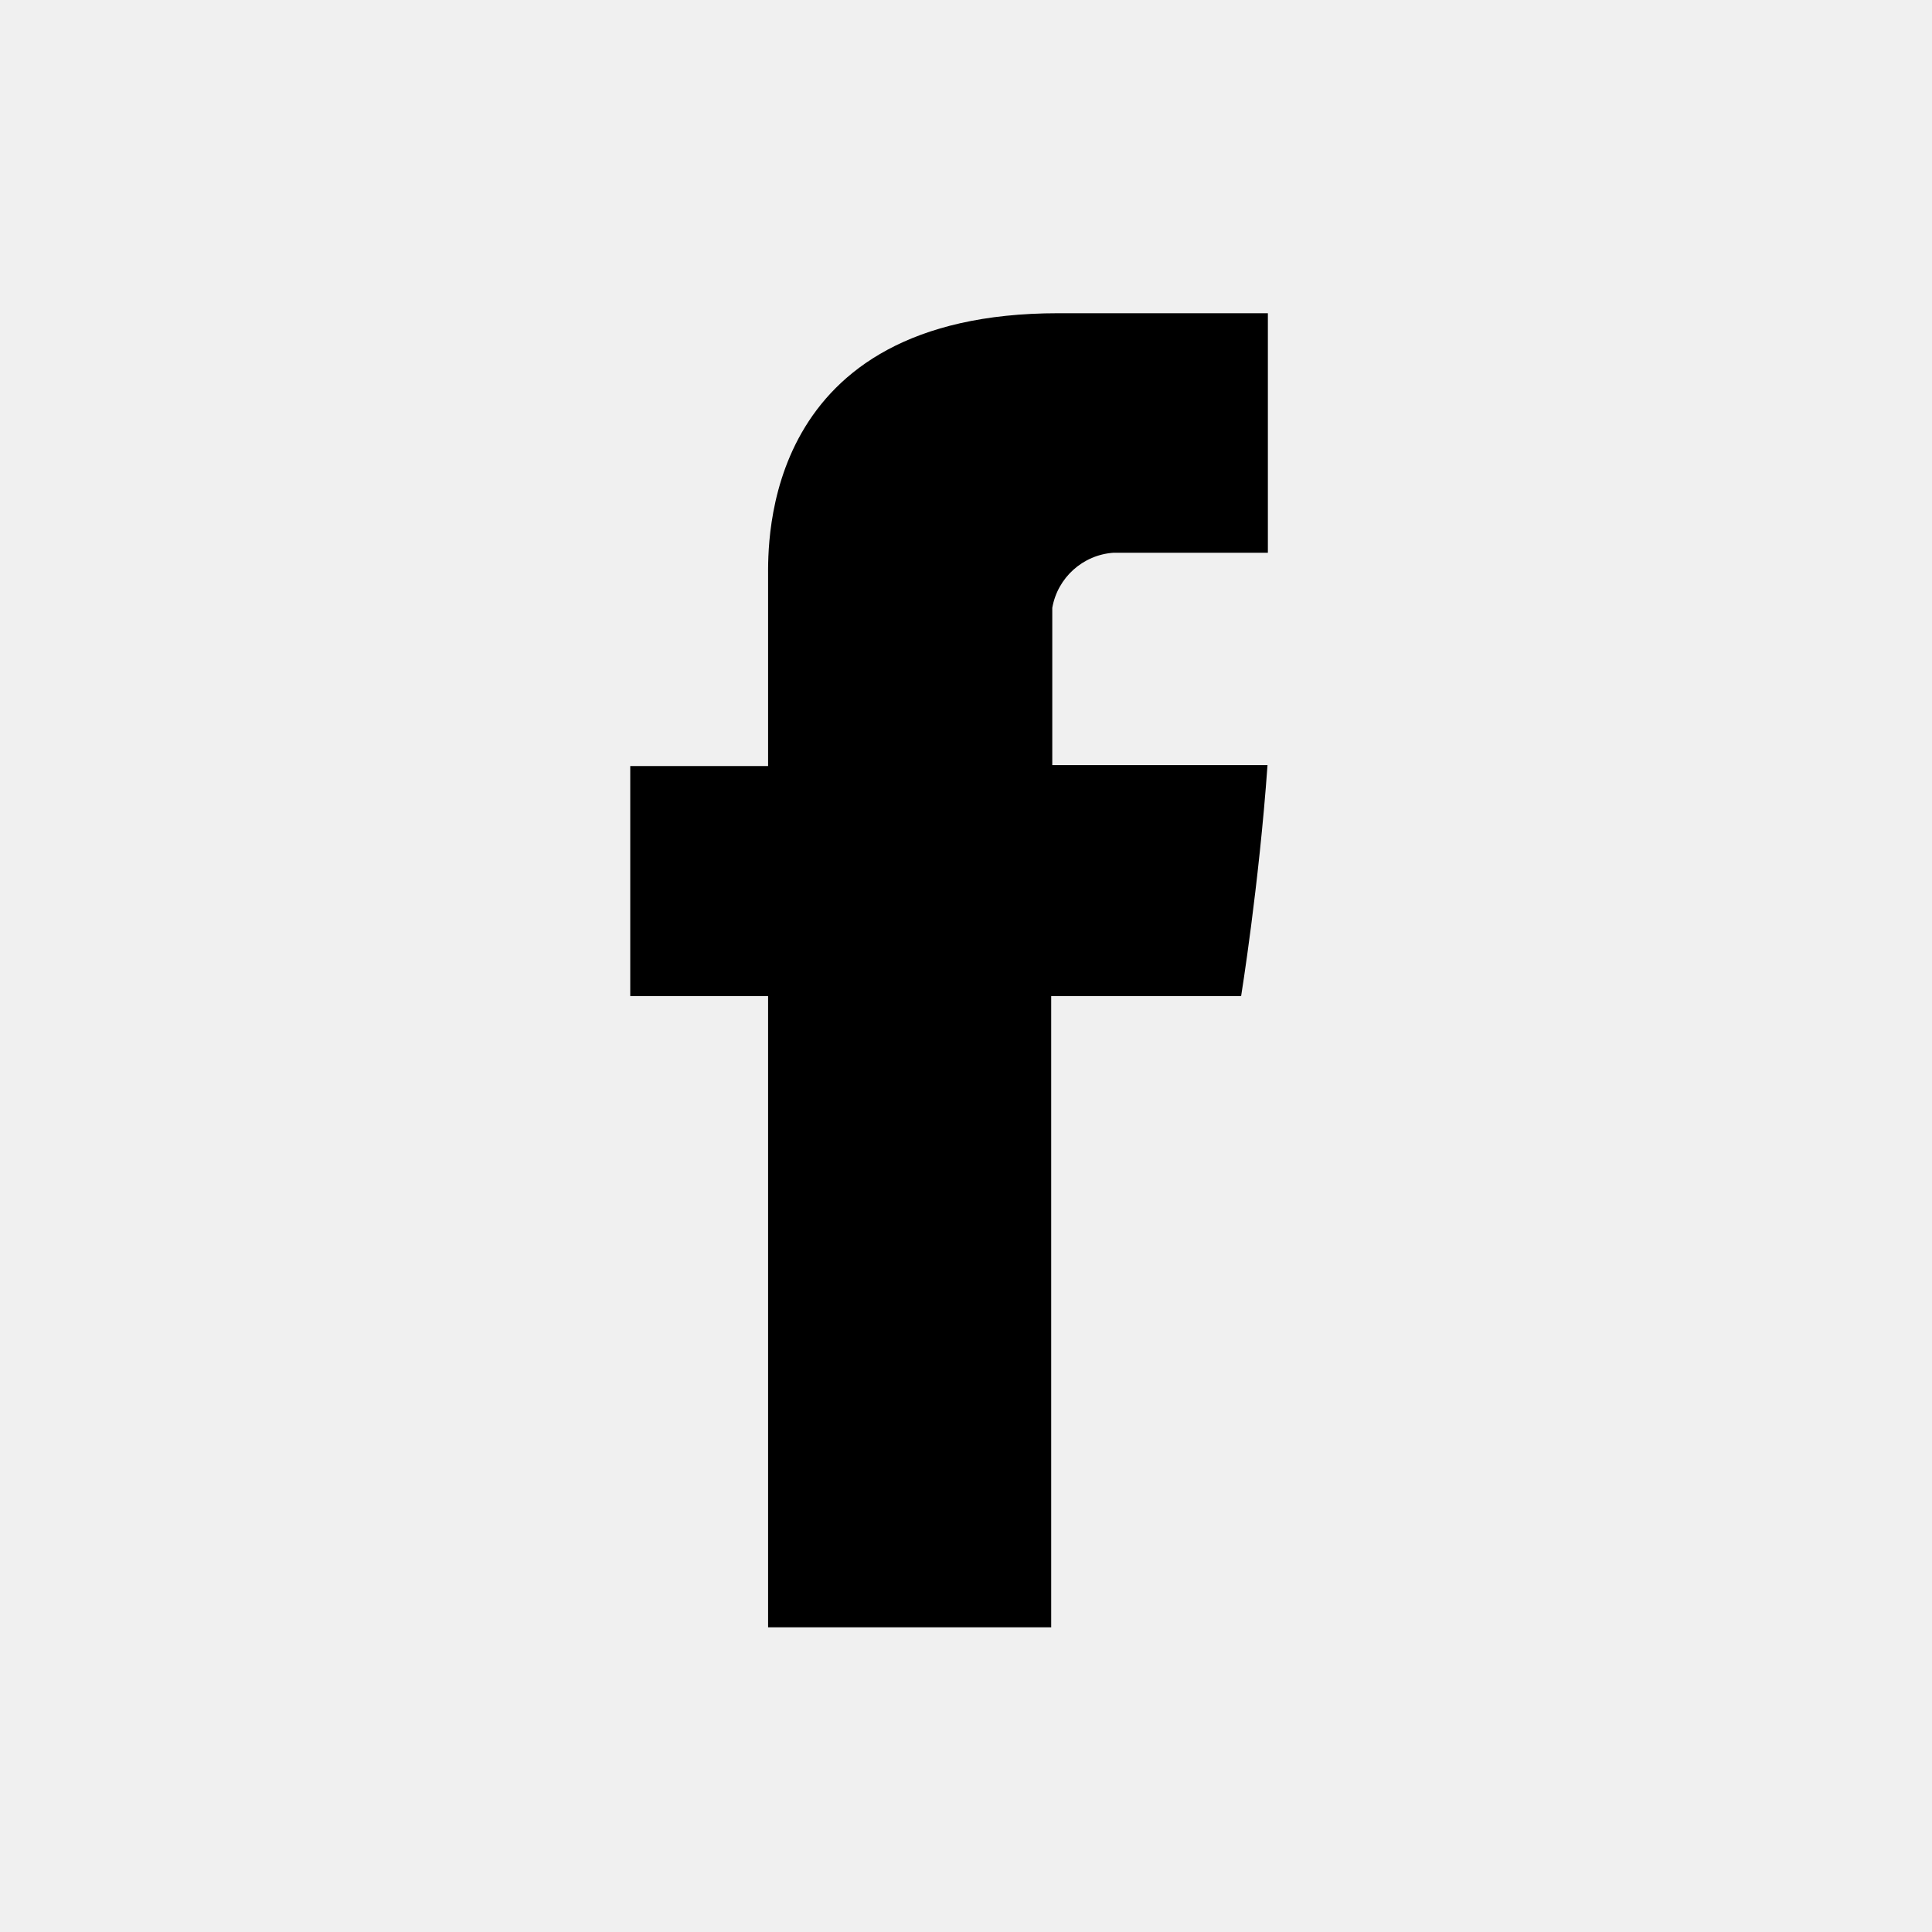
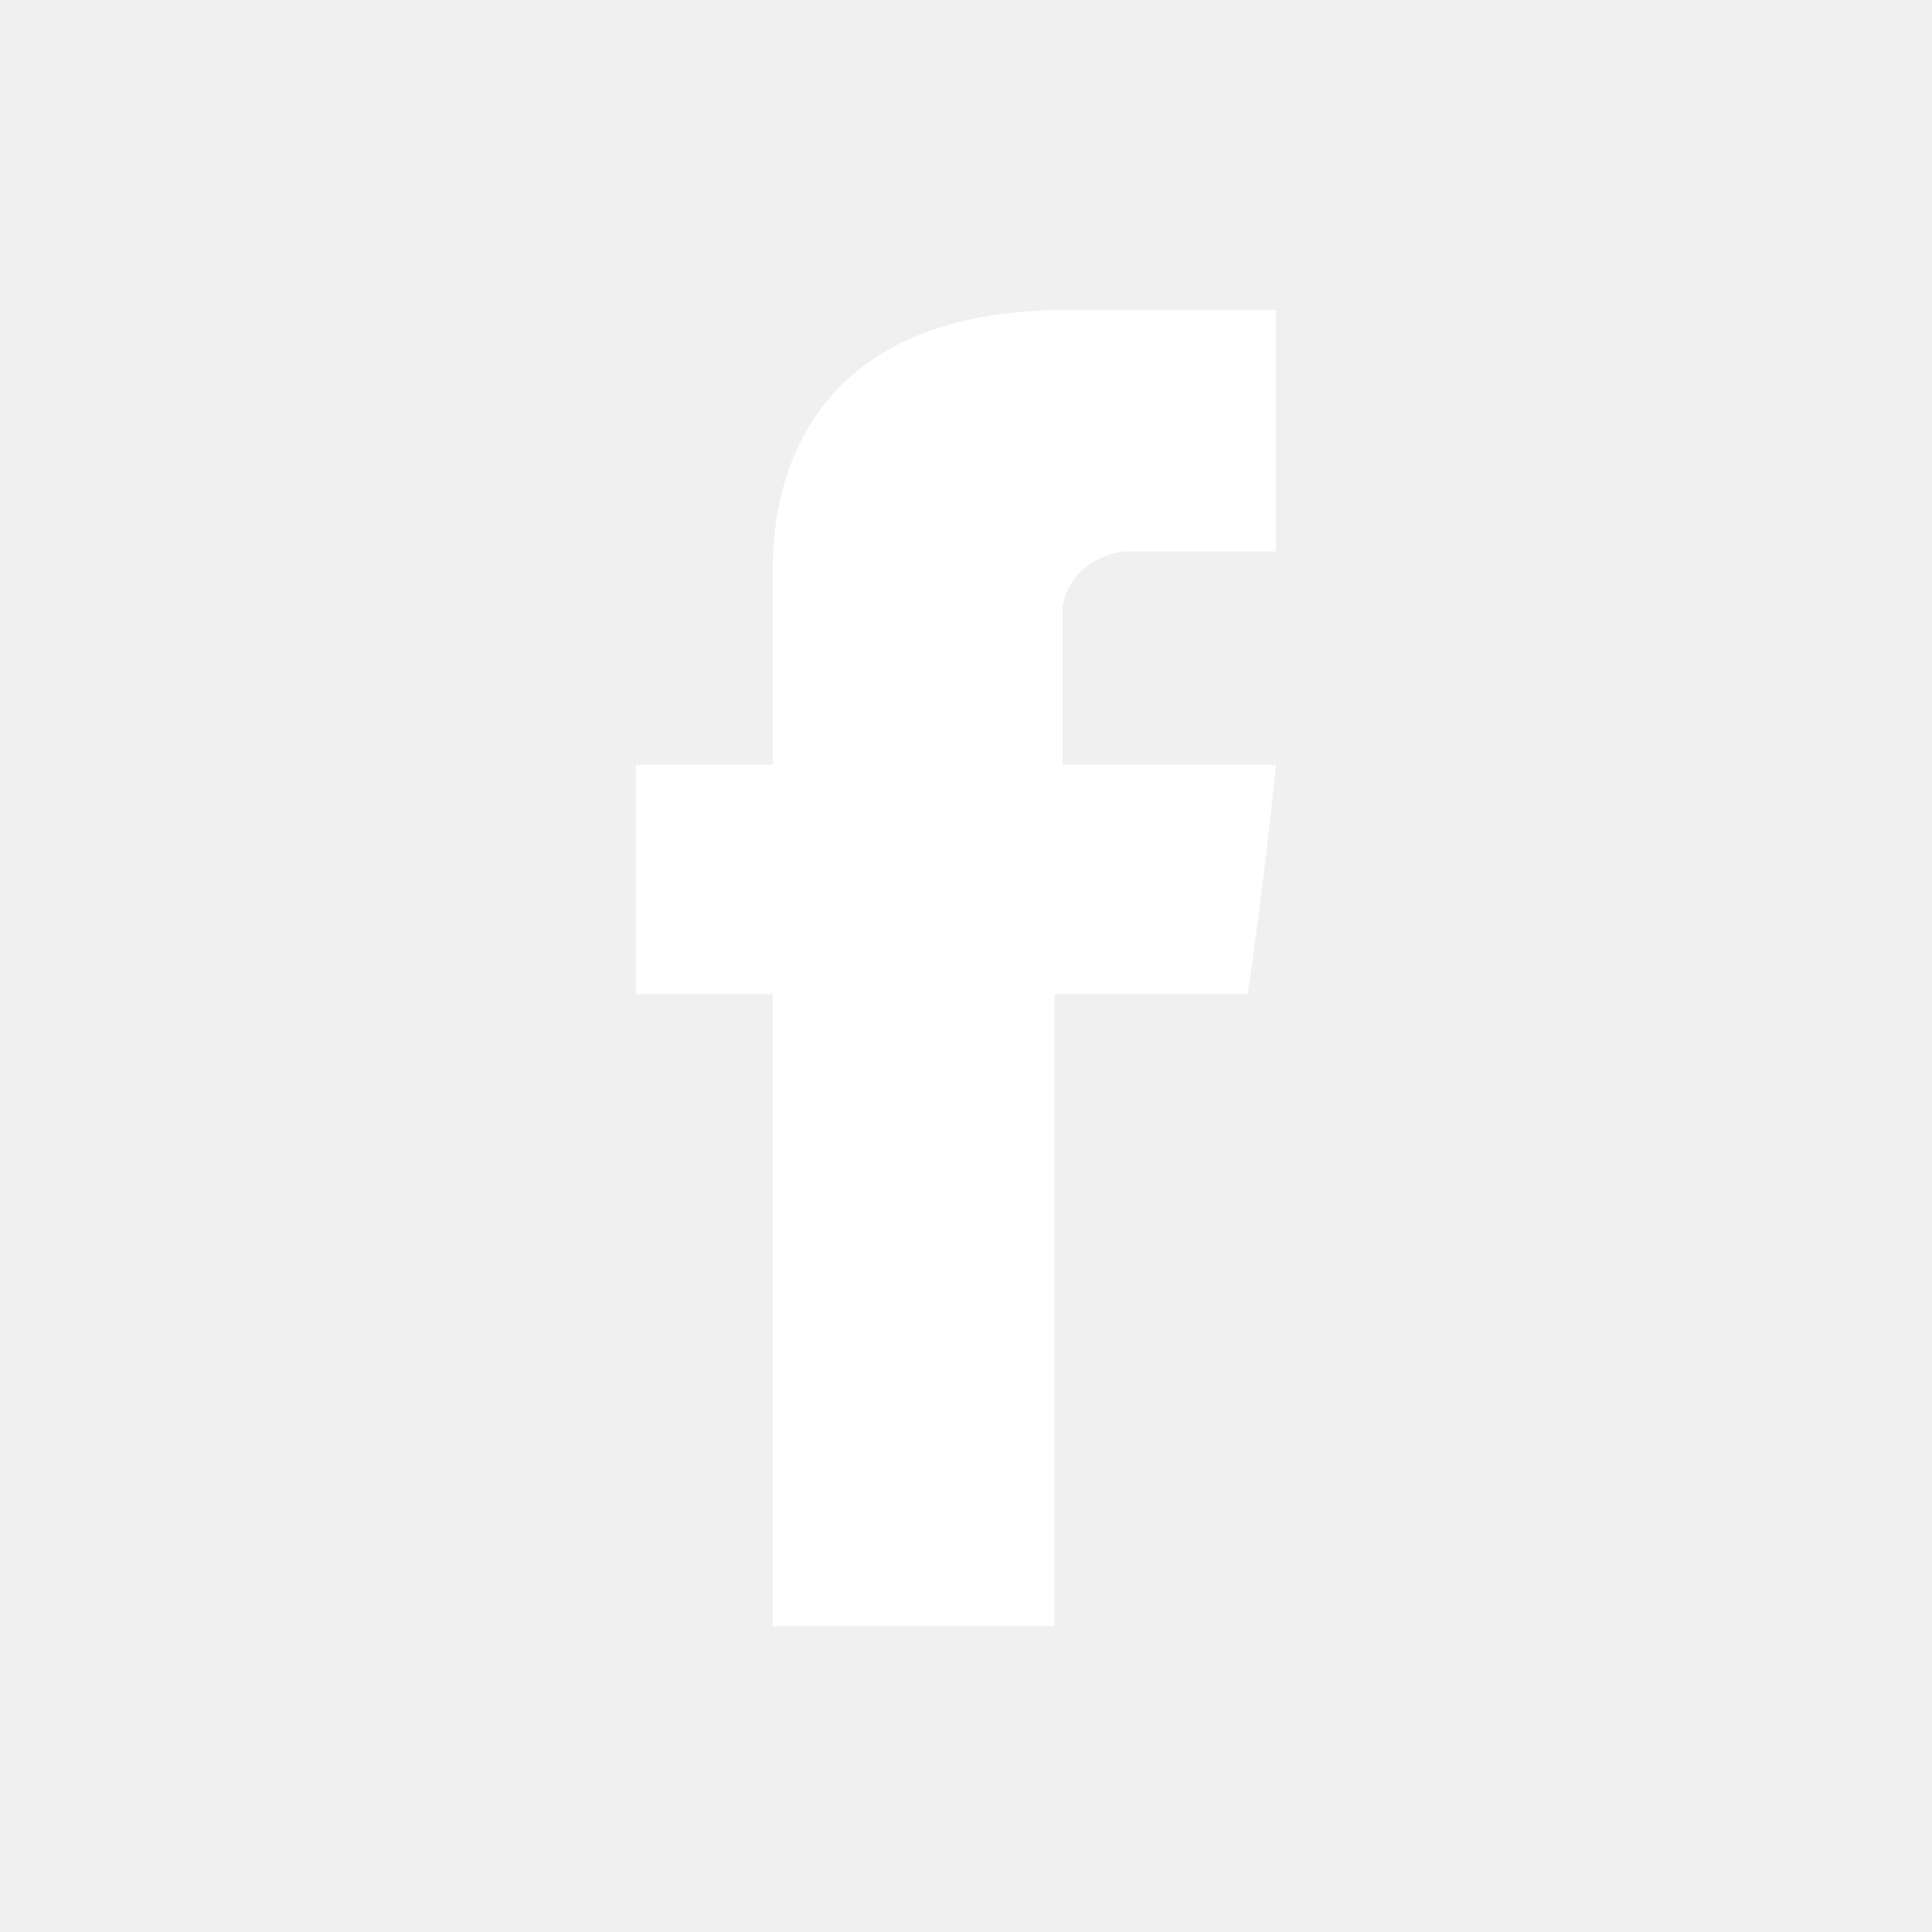
- <svg width="32" height="32" viewBox="0 0 32 32">
-   <path d="M12.722,9.572v3.116H10.439v3.81h2.283V26.953H17.411V16.498h3.146s0.295-1.827.437-3.825H17.429v-2.605a1.107,1.107,0,0,1,1.017-.913H21V5.188H17.527C12.606,5.188,12.722,9.002,12.722,9.572Z" />
+ <svg xmlns="http://www.w3.org/2000/svg" version="1.1" id="Layer_1" x="0px" y="0px" viewBox="0 0 48 48" style="enable-background:new 0 0 48 48;" xml:space="preserve">
+   <style type="text/css">
+ 	.st0{fill:#FFFFFF;}
+ </style>
+   <path class="st0" d="M19.2,14.3V19h-3.4v5.7h3.4v15.7h7V24.7H31c0,0,0.4-2.7,0.7-5.7h-5.3v-3.9c0.1-0.8,0.8-1.3,1.5-1.4h3.8V7.7  h-5.2C19,7.7,19.2,13.5,19.2,14.3z" />
</svg>
